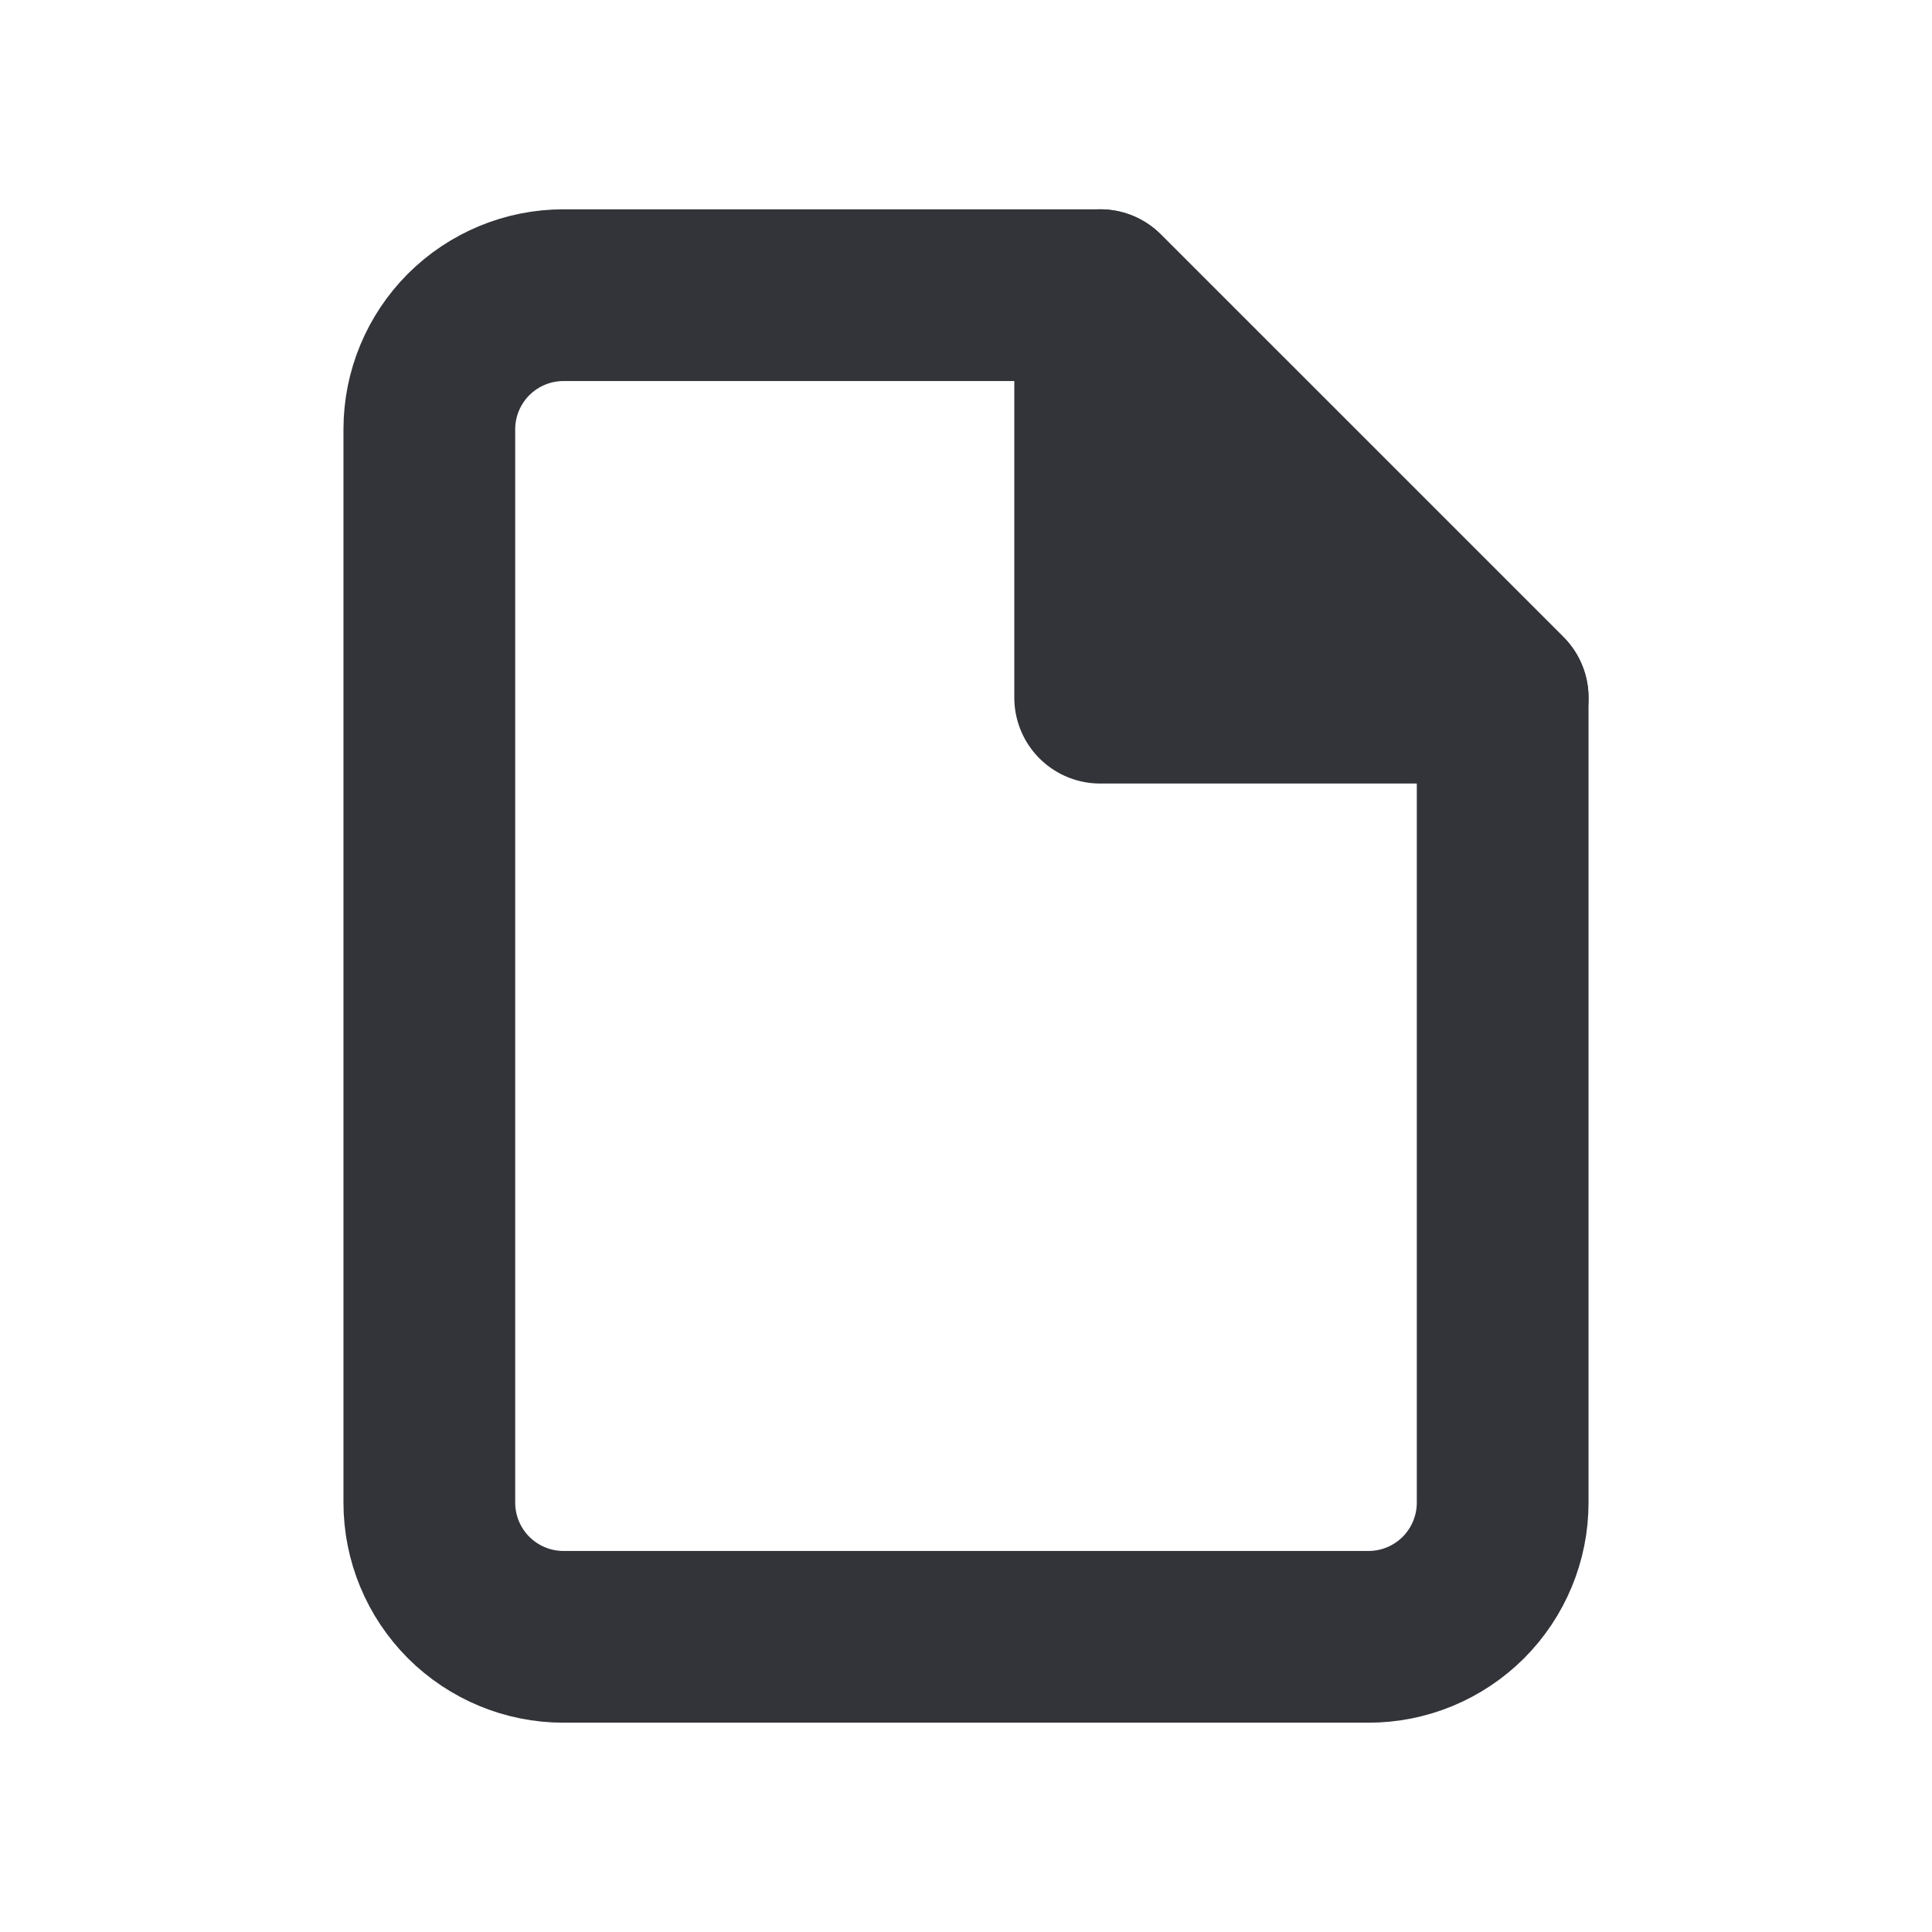
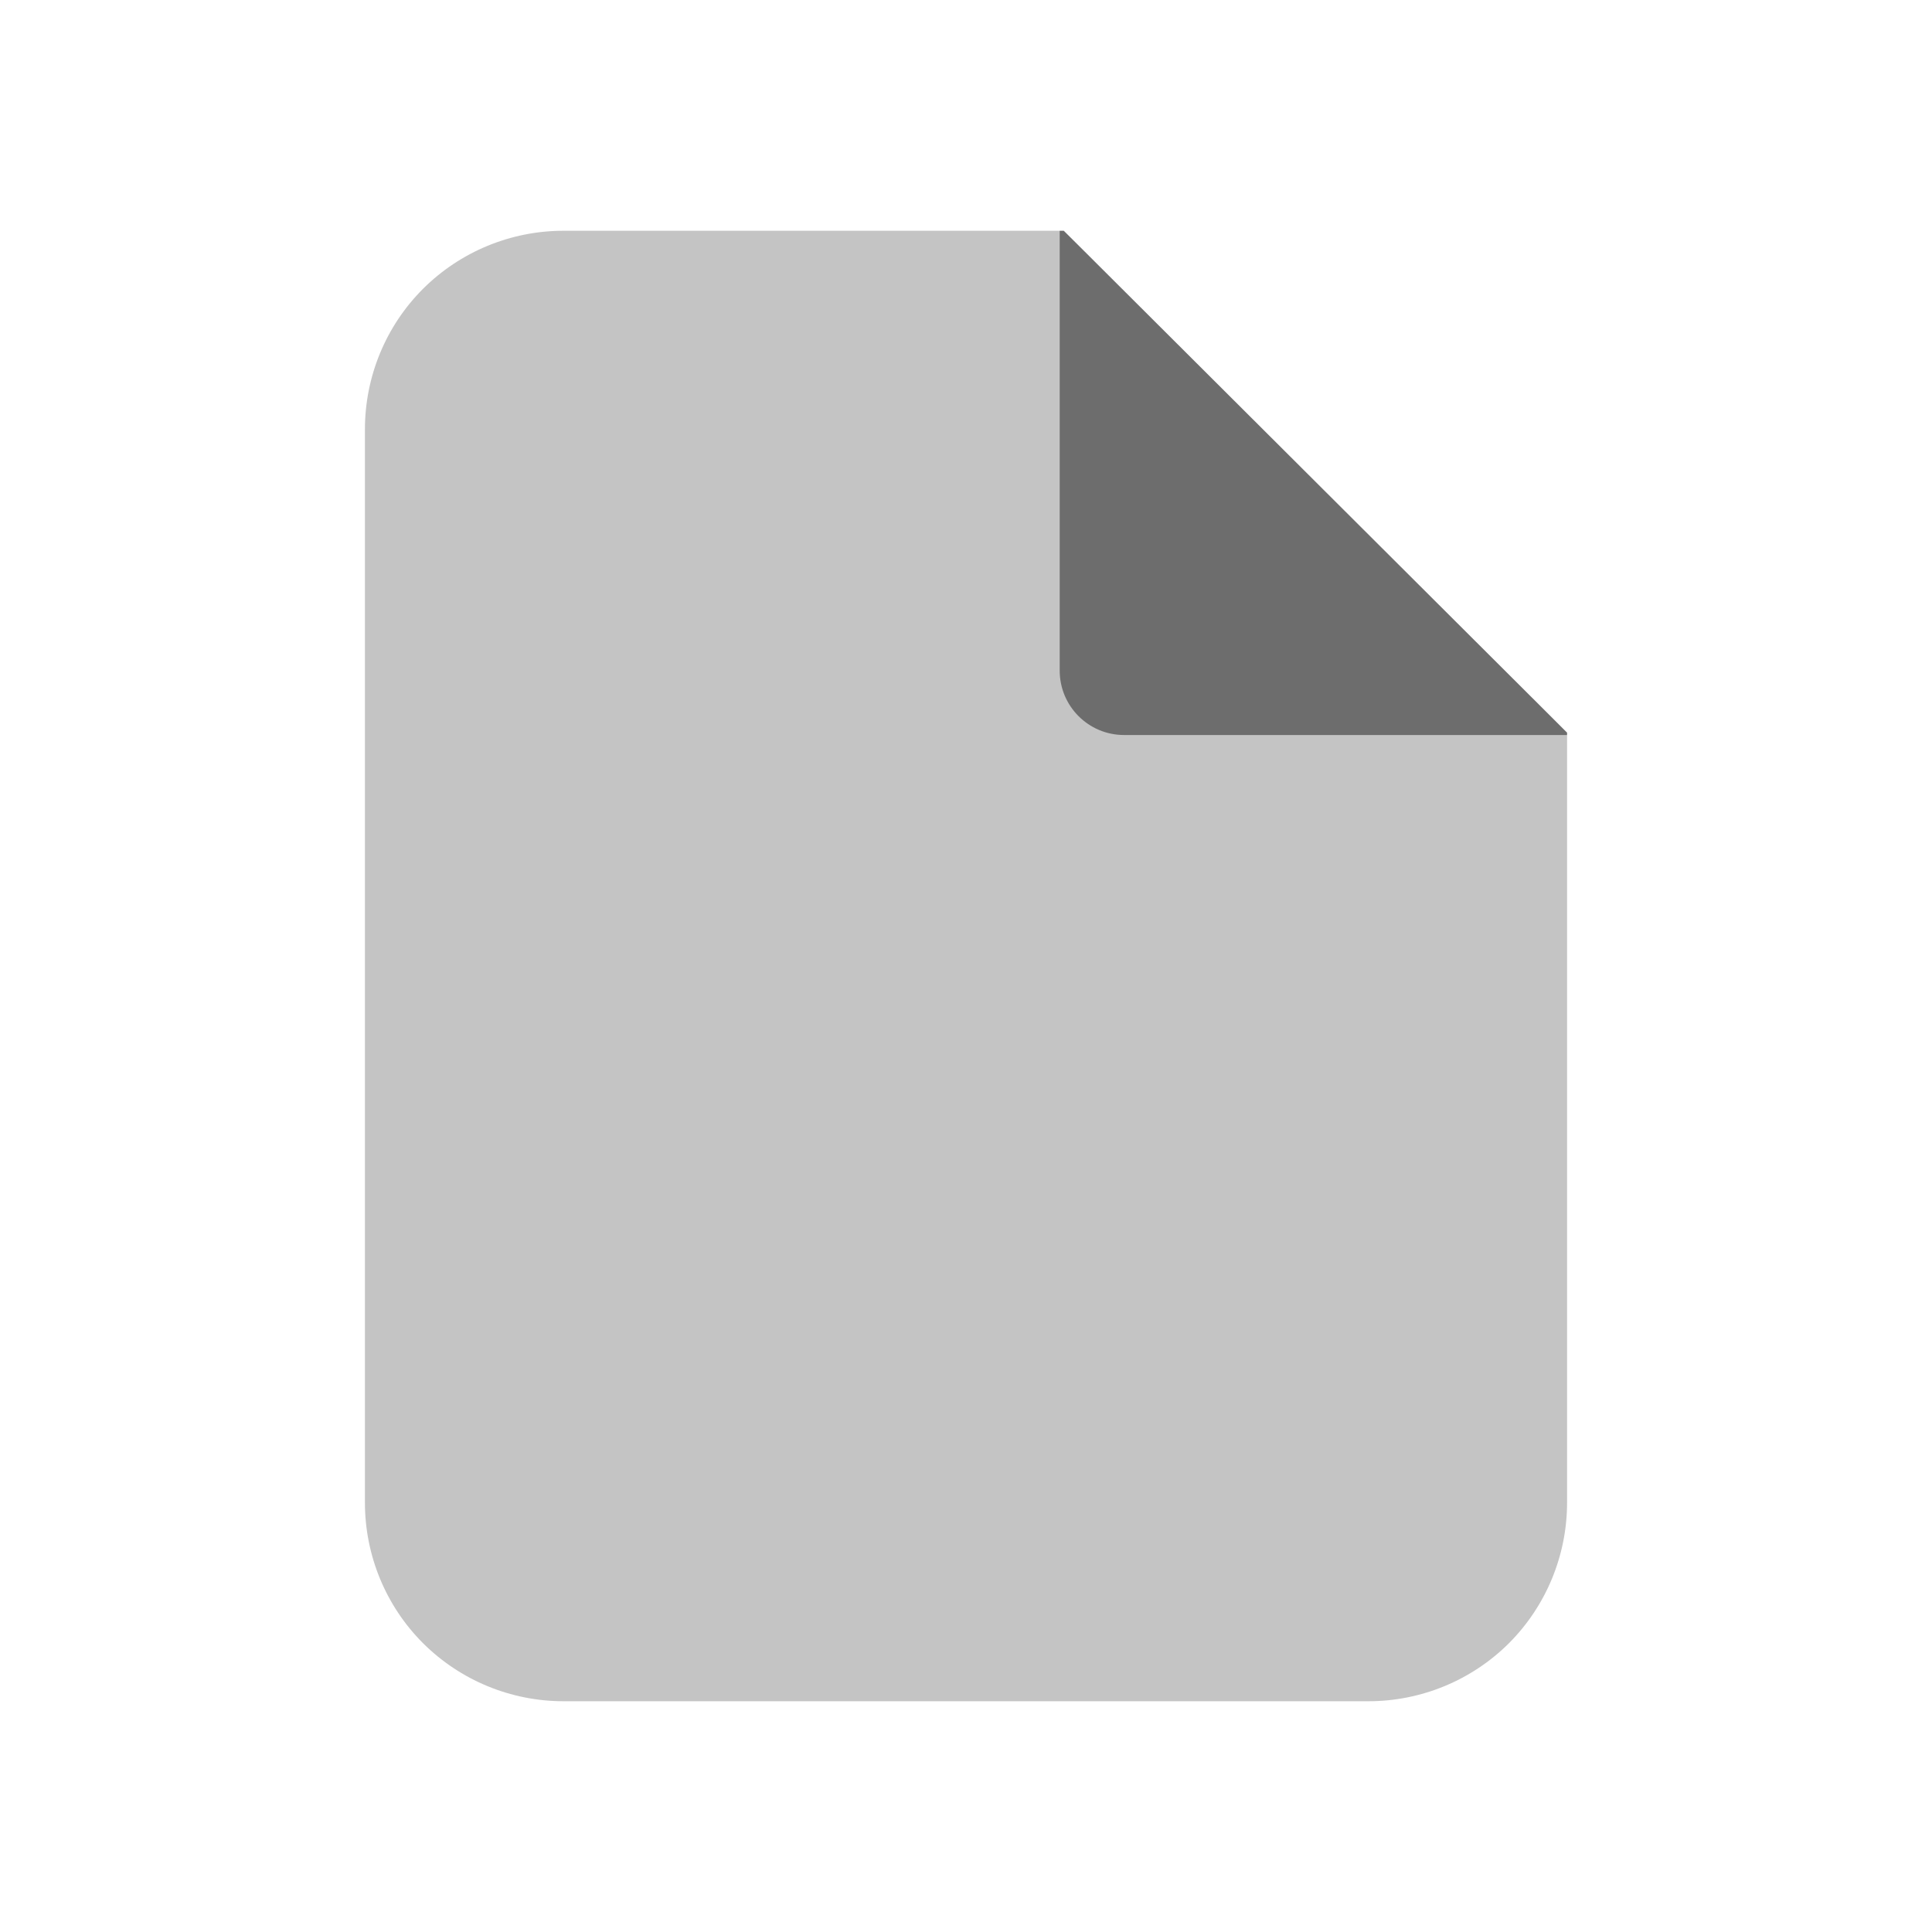
<svg xmlns="http://www.w3.org/2000/svg" width="18" height="18" viewBox="0 0 18 18" fill="none">
-   <path d="M10.25 2.75H5.25C4.918 2.75 4.601 2.882 4.366 3.116C4.132 3.351 4 3.668 4 4V14C4 14.332 4.132 14.649 4.366 14.884C4.601 15.118 4.918 15.25 5.25 15.25H12.75C13.082 15.25 13.399 15.118 13.634 14.884C13.868 14.649 14 14.332 14 14V6.5L10.25 2.75Z" stroke="#323439" stroke-width="1.6" stroke-linecap="round" stroke-linejoin="round" />
-   <path d="M10.25 6.5V2.75L14 6.5H10.25Z" fill="#323439" stroke="#323439" stroke-width="1.6" stroke-linecap="round" stroke-linejoin="round" />
+   <mask id="mask0_12_1804" style="mask-type:alpha" maskUnits="userSpaceOnUse" x="3" y="2" width="12" height="14">
+     <path d="M10.087 2.325L14.424 6.65L14.6 6.826V14C14.6 14.491 14.405 14.962 14.059 15.309C13.712 15.655 13.241 15.85 12.75 15.85H5.25C4.759 15.85 4.288 15.655 3.941 15.309C3.594 14.962 3.4 14.491 3.4 14V4C3.4 3.509 3.594 3.038 3.941 2.691C4.288 2.345 4.759 2.15 5.25 2.15H9.911L10.087 2.325Z" fill="#E2E2E2" />
+   </mask>
+   <g mask="url(#mask0_12_1804)">
+     <path d="M9.908 0.441H3.865C3.411 0.441 2.975 0.622 2.654 0.943C2.333 1.264 2.153 1.699 2.153 2.153V15.847C2.153 16.301 2.333 16.736 2.654 17.057C2.975 17.378 3.411 17.559 3.865 17.559H14.135C14.589 17.559 15.025 17.378 15.346 17.057C15.667 16.736 15.847 16.301 15.847 15.847V6.364L9.908 0.441Z" fill="#C4C4C4" stroke="#6D6D6D" stroke-width="1.2" stroke-linecap="round" />
+     <path d="M10.473 6.248V2.498L14.223 6.248H10.473Z" fill="#6D6D6D" />
+     <path d="M10.473 2.498L10.897 2.073L9.873 1.049V2.498H10.473ZM10.473 6.248H9.873C9.873 6.579 10.141 6.848 10.473 6.848V6.248ZM14.223 6.248V6.848H15.671L14.647 5.823L14.223 6.248ZM10.473 2.498H9.873V6.248H10.473H11.073V2.498H10.473ZM10.473 6.248V6.848H14.223V6.248V5.648H10.473V6.248ZM14.223 6.248L14.647 5.823L10.897 2.073L10.473 2.498L10.048 2.922L13.798 6.672L14.223 6.248Z" fill="#6D6D6D" />
+   </g>
</svg>
